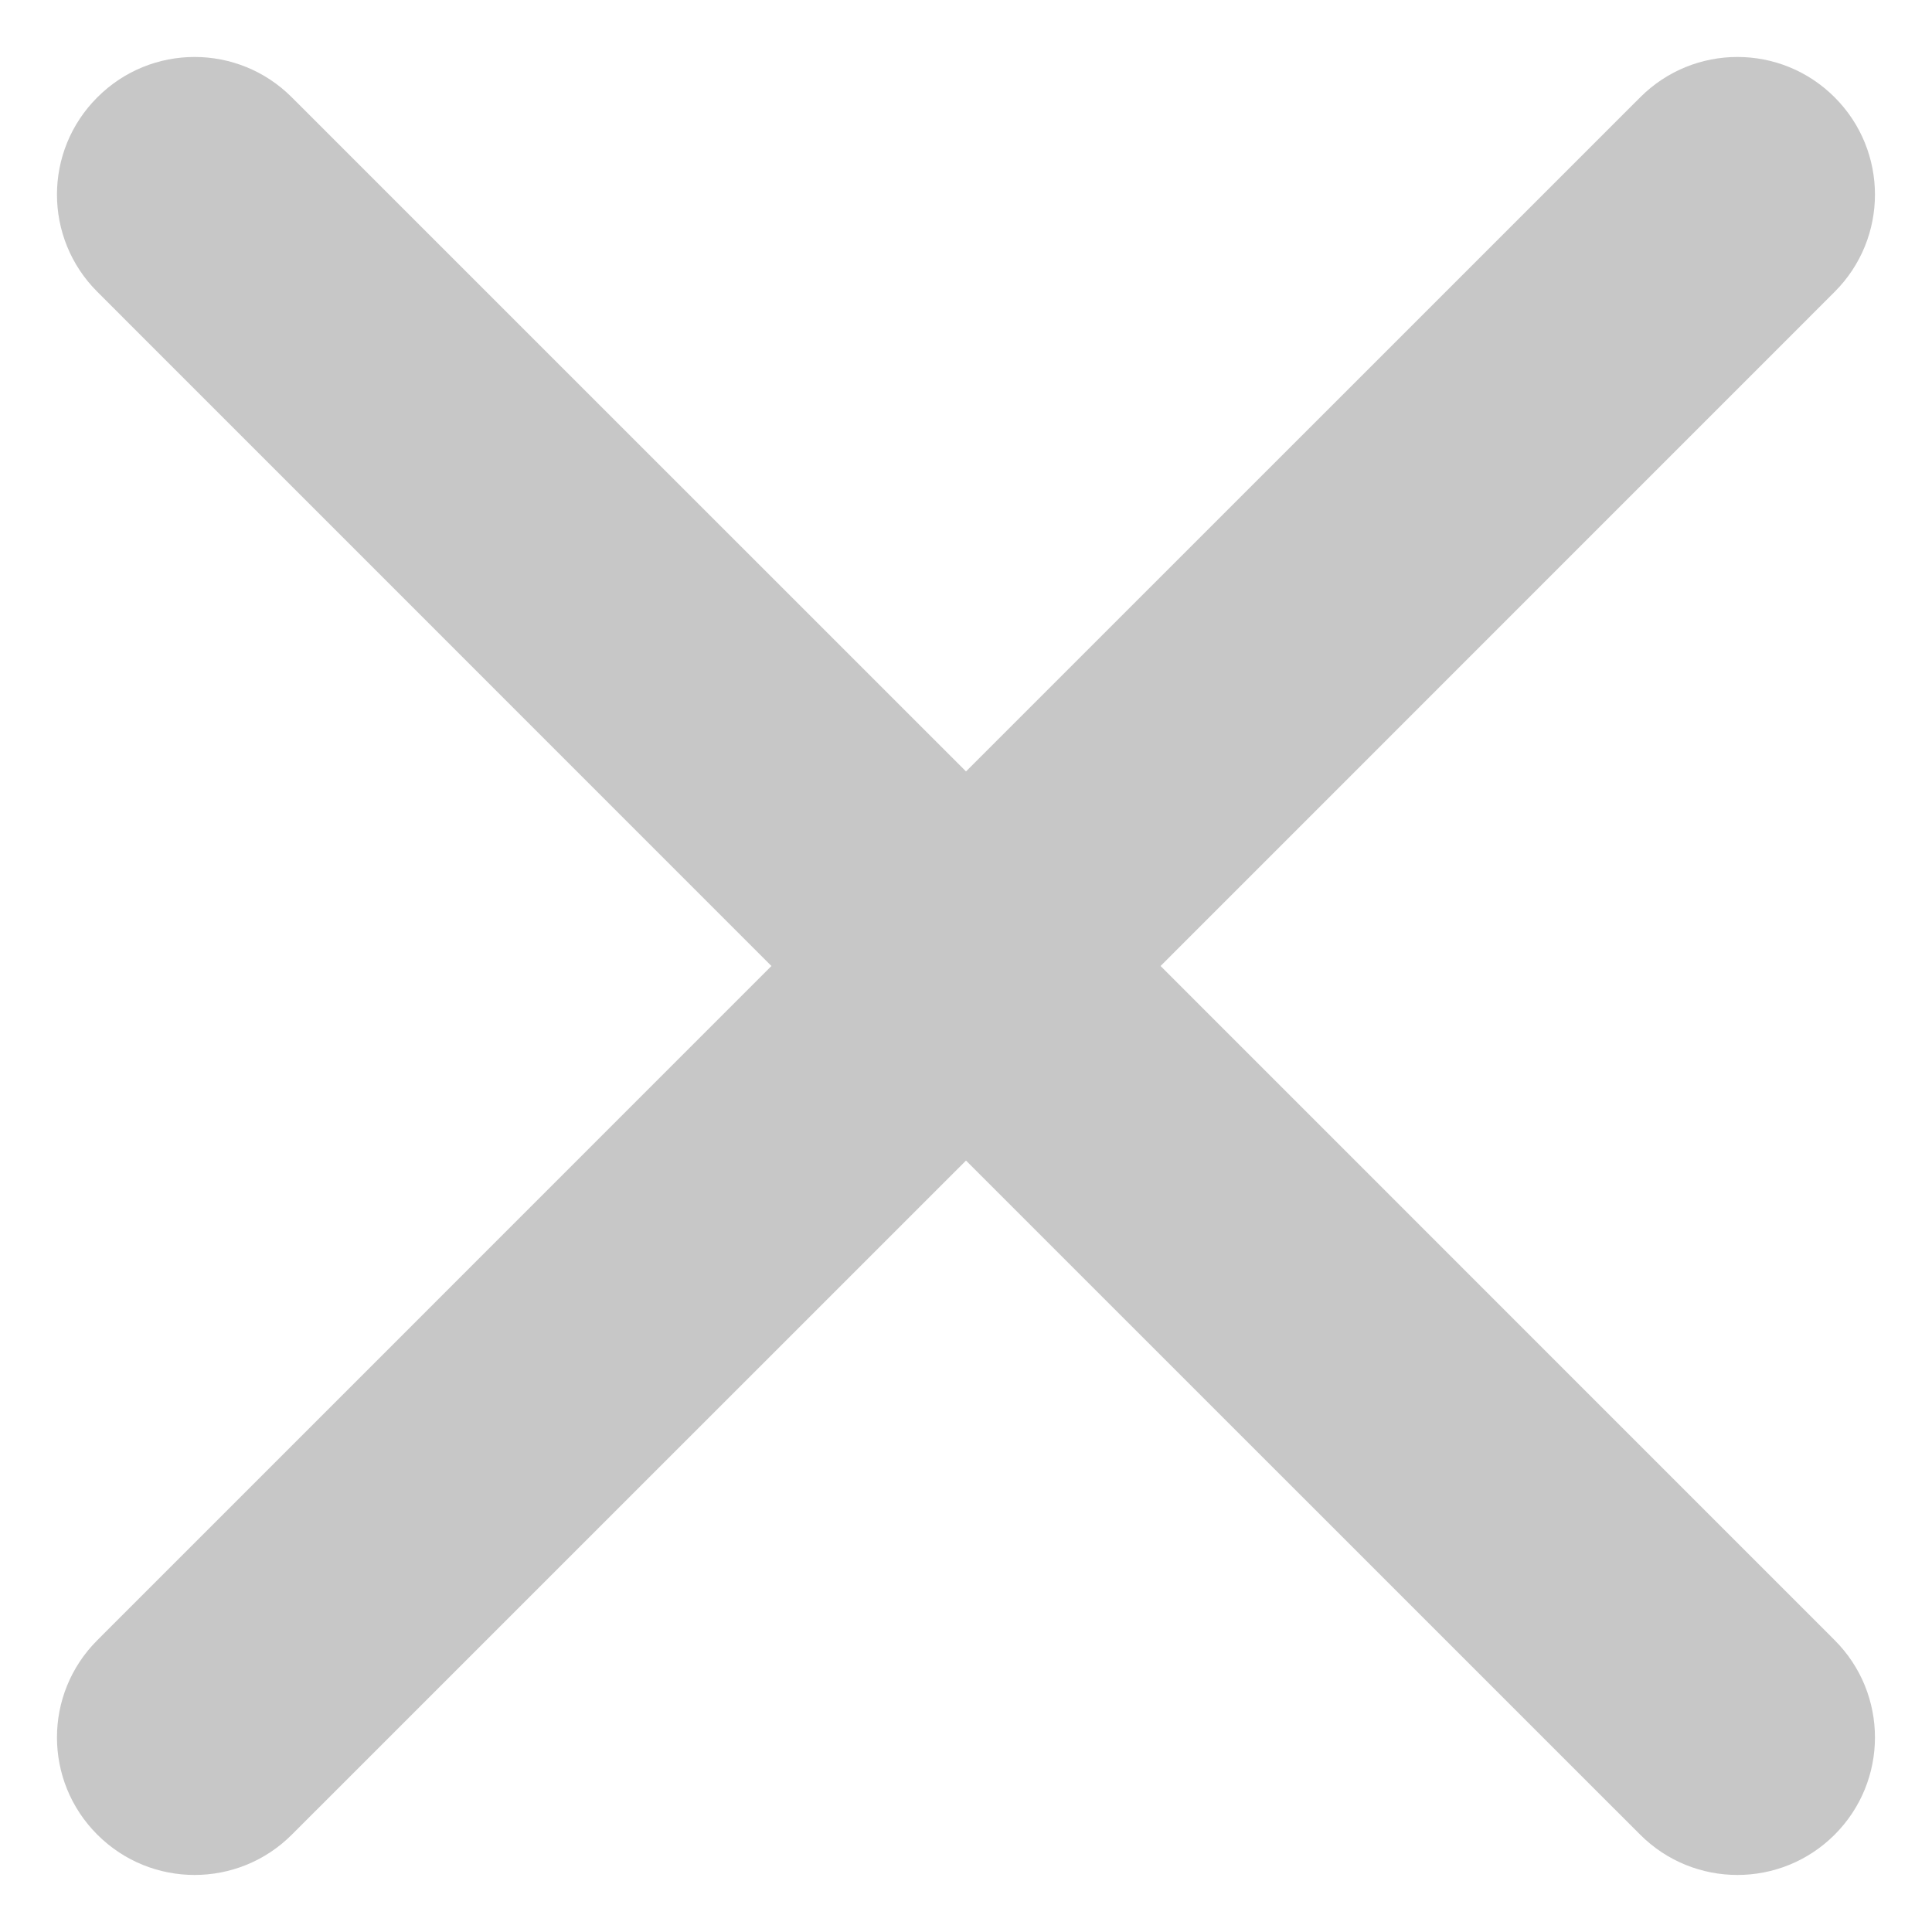
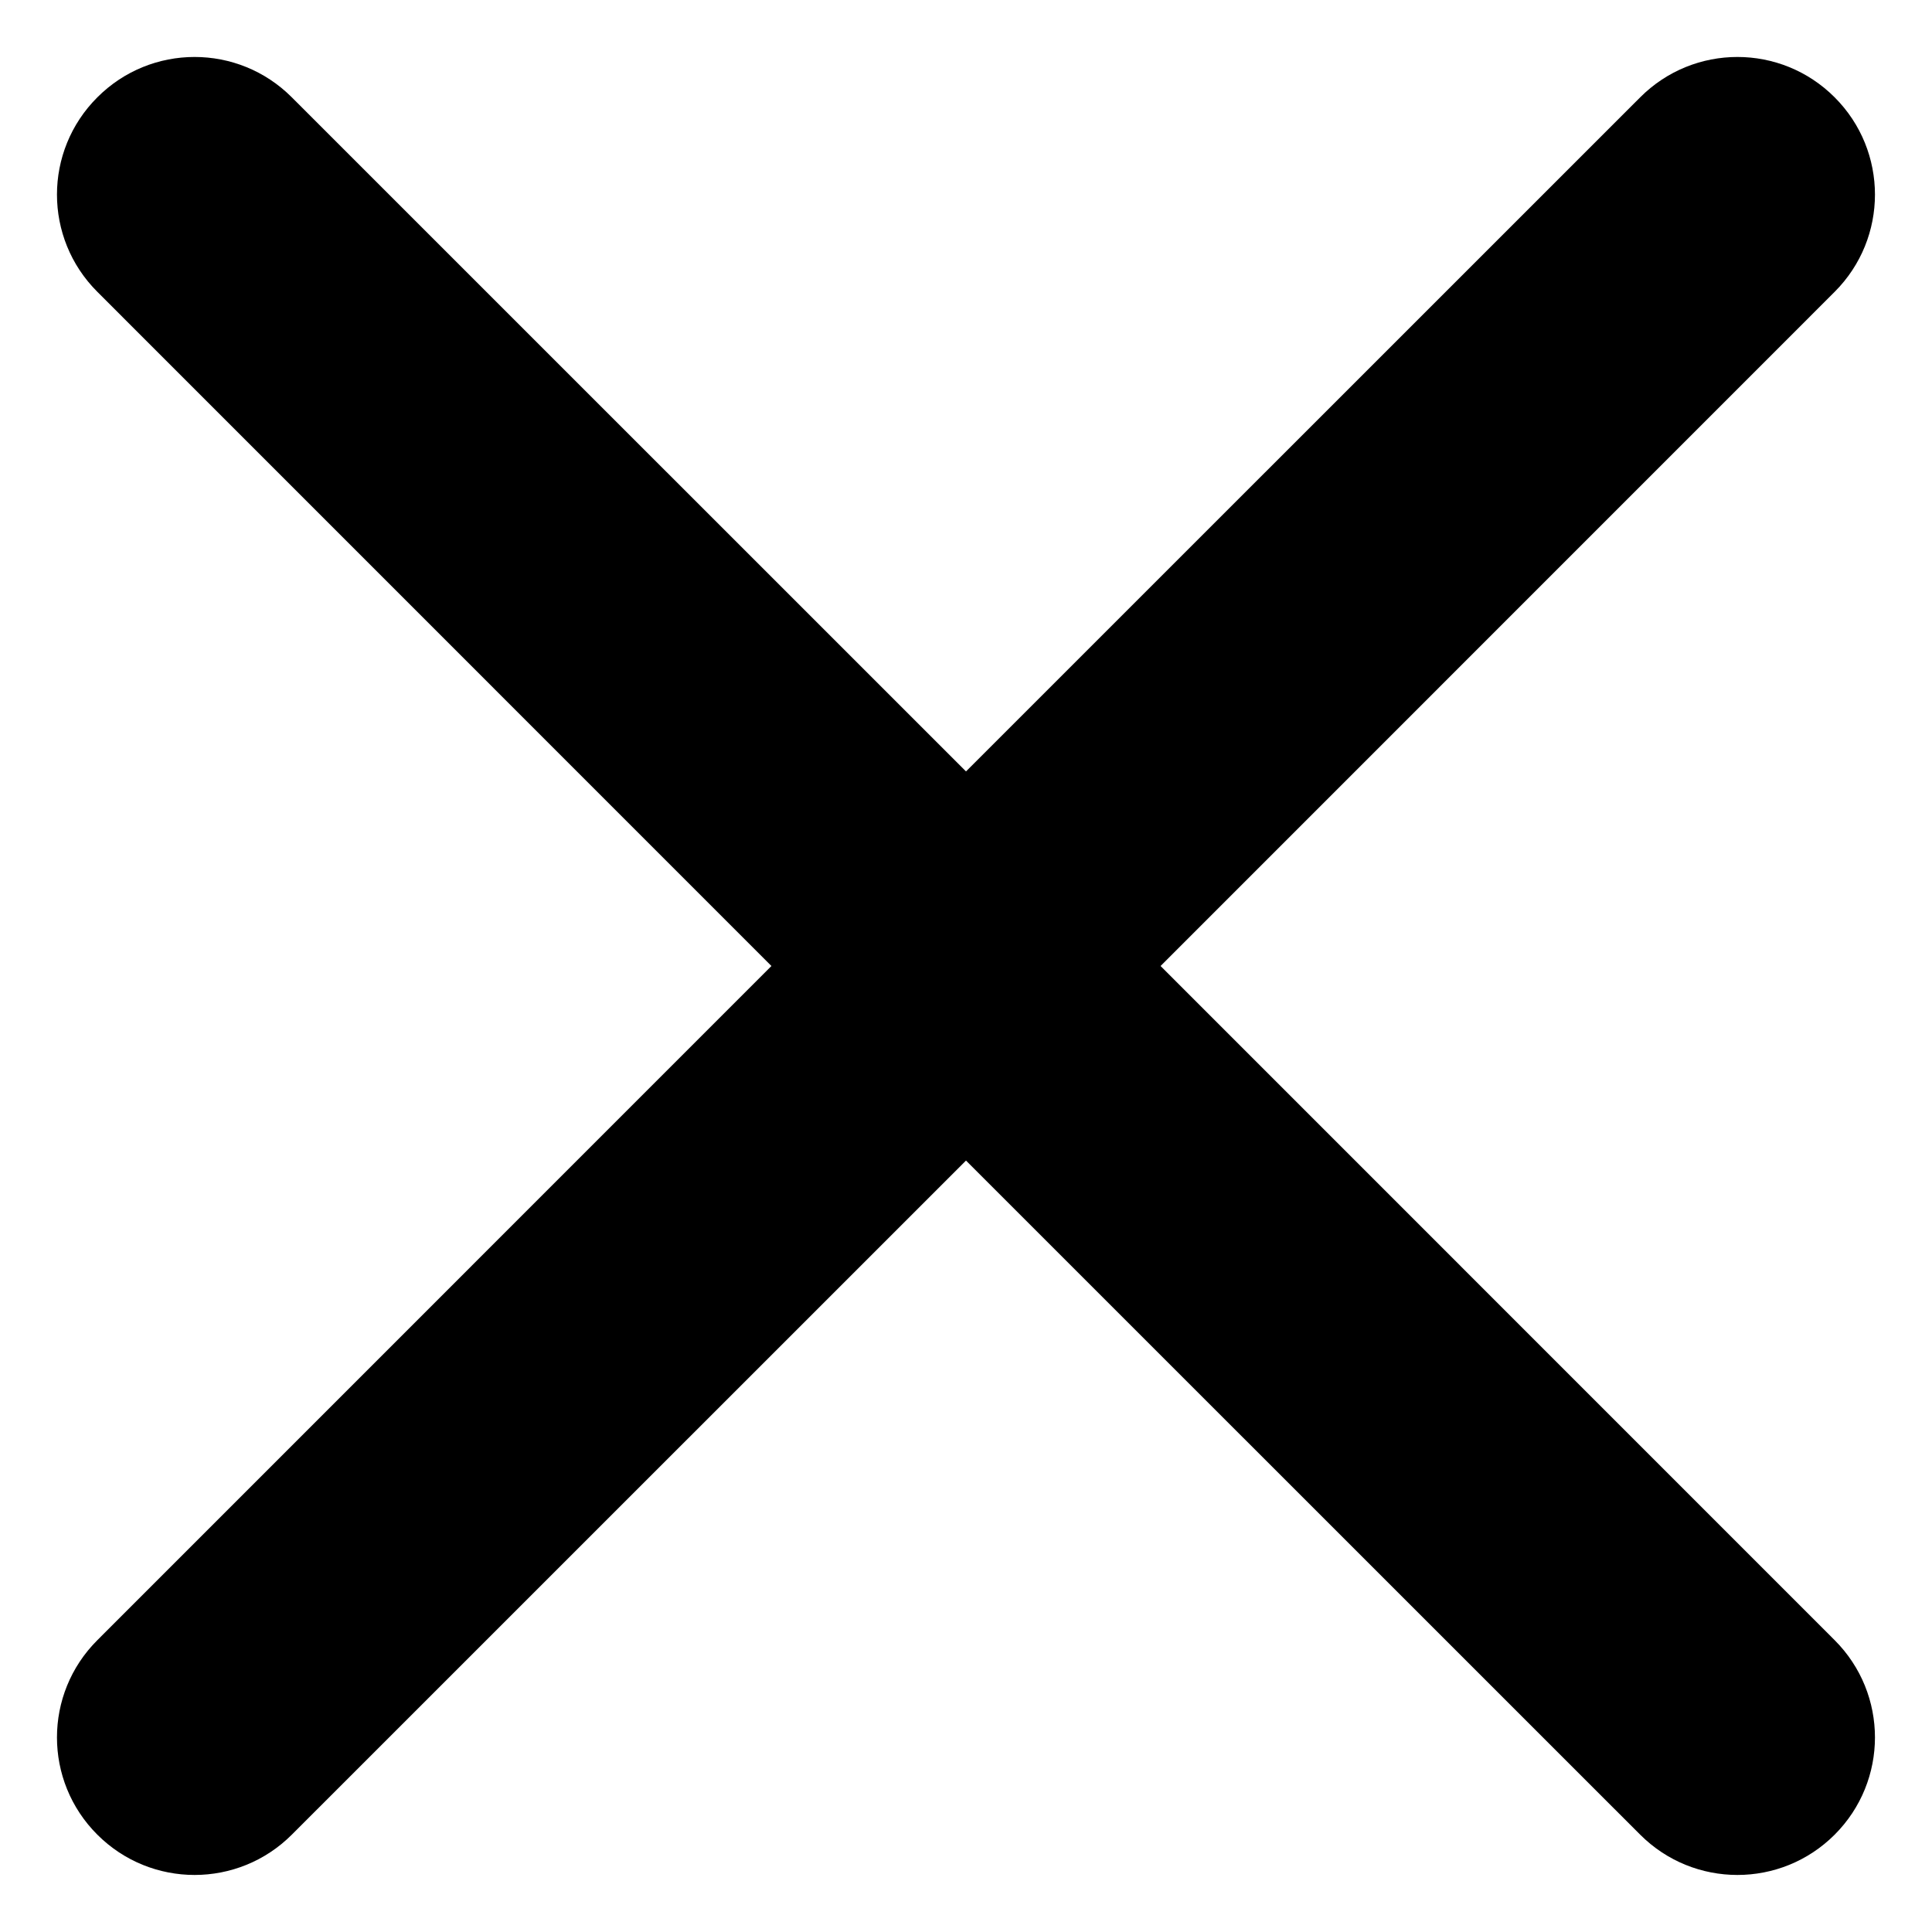
<svg xmlns="http://www.w3.org/2000/svg" width="21" height="21" viewBox="0 0 21 21" fill="none">
-   <path d="M19.942 3.172C20.526 2.588 20.526 1.642 19.942 1.058V1.058C19.358 0.473 18.412 0.473 17.828 1.058L10.5 8.385L3.172 1.058C2.588 0.473 1.642 0.473 1.058 1.058V1.058C0.473 1.642 0.473 2.588 1.058 3.172L8.385 10.5L1.058 17.828C0.473 18.412 0.473 19.358 1.058 19.942V19.942C1.642 20.526 2.588 20.526 3.172 19.942L10.5 12.615L17.828 19.942C18.412 20.526 19.358 20.526 19.942 19.942V19.942C20.526 19.358 20.526 18.412 19.942 17.828L12.615 10.5L19.942 3.172Z" fill="#C7C7C7" />
+   <path d="M19.942 3.172C20.526 2.588 20.526 1.642 19.942 1.058V1.058C19.358 0.473 18.412 0.473 17.828 1.058L10.5 8.385L3.172 1.058C2.588 0.473 1.642 0.473 1.058 1.058V1.058C0.473 1.642 0.473 2.588 1.058 3.172L8.385 10.5L1.058 17.828C0.473 18.412 0.473 19.358 1.058 19.942V19.942C1.642 20.526 2.588 20.526 3.172 19.942L10.5 12.615L17.828 19.942C18.412 20.526 19.358 20.526 19.942 19.942V19.942C20.526 19.358 20.526 18.412 19.942 17.828L12.615 10.5L19.942 3.172Z" fill="currentColor" />
</svg>
